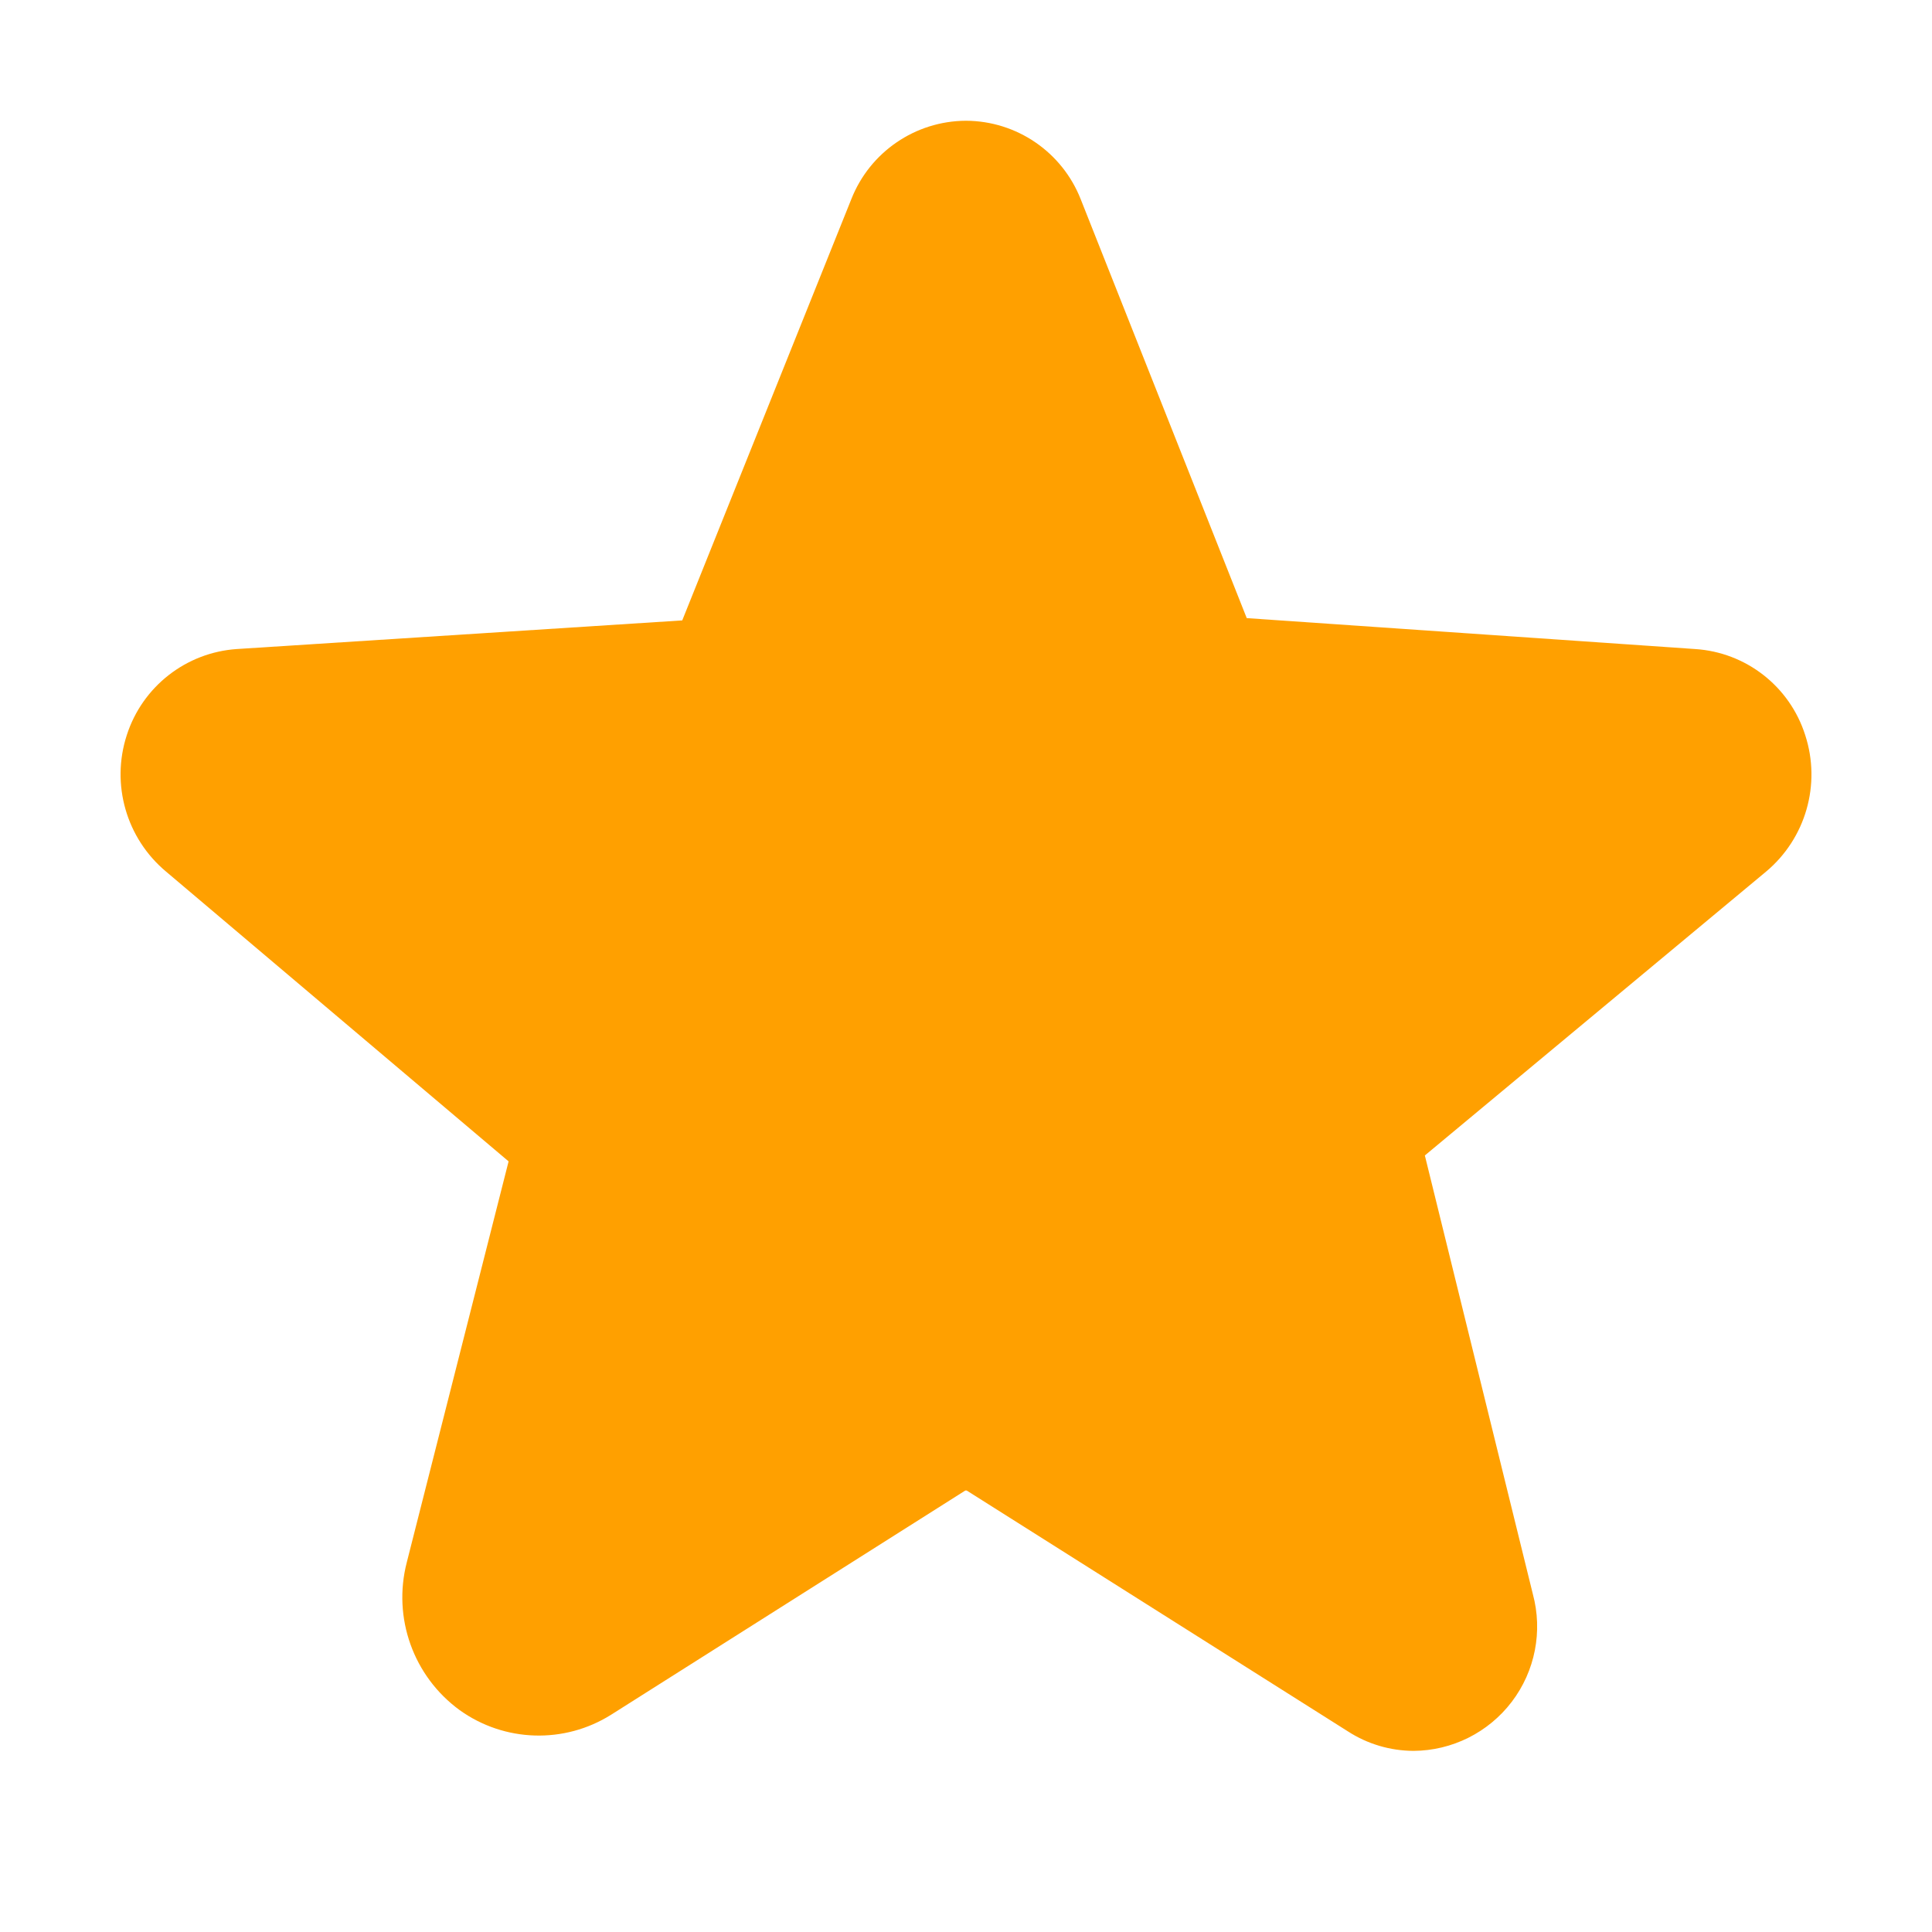
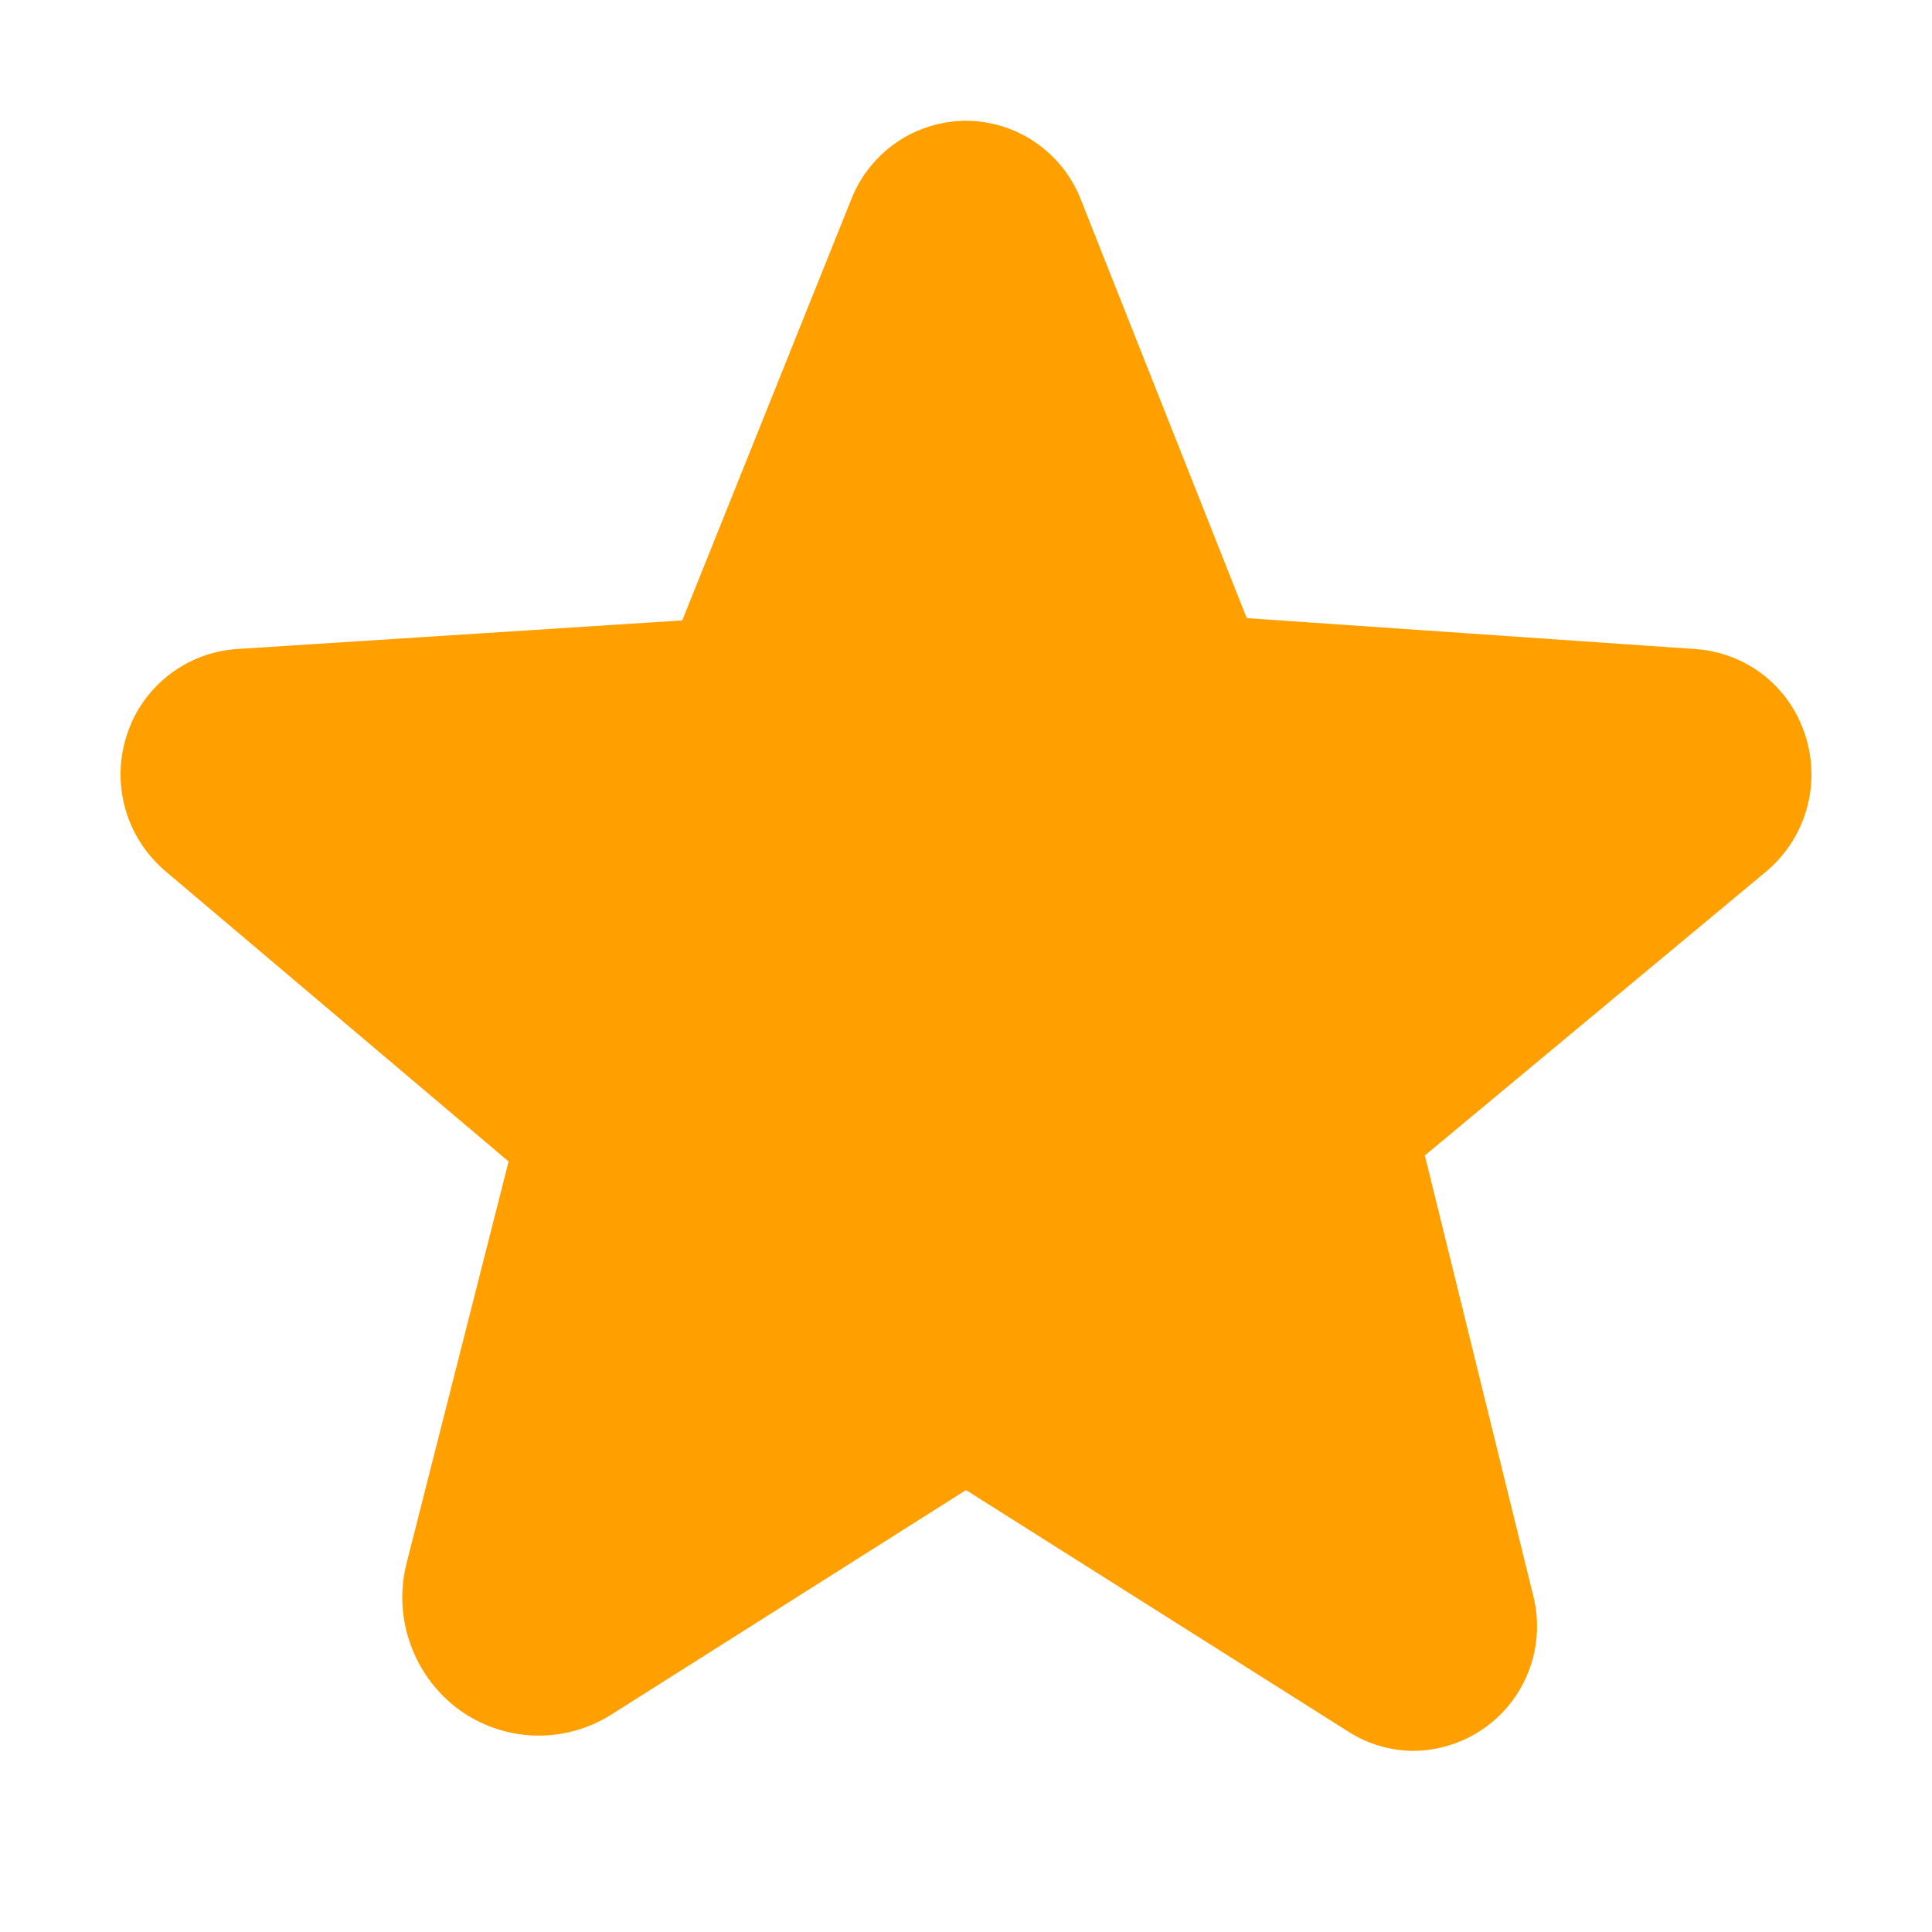
- <svg xmlns="http://www.w3.org/2000/svg" width="16" height="16" fill="none">
-   <path d="M14.95 6.088a1.025 1.025 0 00-.913-.713l-3.712-.256L8.95 1.65A1.025 1.025 0 008 1a1.025 1.025 0 00-.95.65l-1.4 3.488-3.688.237a1.031 1.031 0 00-.912.713 1.05 1.05 0 00.325 1.13l2.837 2.4-.843 3.32a1.156 1.156 0 00.437 1.224 1.125 1.125 0 001.256.038l2.932-1.856h.012l3.156 1.994c.162.105.35.161.544.162a1.03 1.03 0 00.988-1.3L11.8 9.569l2.825-2.35a1.05 1.05 0 00.325-1.131z" fill="#FFA000" />
+ <svg xmlns="http://www.w3.org/2000/svg" width="16" height="16" viewBox="0 0 16 16" fill="none">
+   <path d="M14.95 6.088C14.887 5.891 14.767 5.717 14.604 5.59C14.441 5.463 14.243 5.388 14.037 5.375L10.325 5.119L8.95 1.65C8.875 1.459 8.744 1.295 8.575 1.179C8.405 1.063 8.205 1.001 8 1C7.795 1.001 7.594 1.063 7.425 1.179C7.256 1.295 7.125 1.459 7.05 1.65L5.65 5.138L1.962 5.375C1.756 5.389 1.559 5.464 1.397 5.591C1.234 5.718 1.113 5.891 1.05 6.088C0.985 6.287 0.981 6.501 1.039 6.703C1.097 6.905 1.214 7.084 1.375 7.219L4.212 9.619L3.369 12.938C3.31 13.162 3.321 13.399 3.399 13.617C3.477 13.836 3.619 14.026 3.806 14.162C3.988 14.293 4.205 14.366 4.428 14.373C4.652 14.38 4.873 14.319 5.062 14.2L7.994 12.344H8.006L11.162 14.338C11.324 14.443 11.513 14.499 11.706 14.5C11.864 14.499 12.019 14.461 12.16 14.391C12.301 14.32 12.424 14.218 12.519 14.093C12.614 13.967 12.68 13.821 12.71 13.667C12.74 13.512 12.735 13.352 12.694 13.2L11.8 9.569L14.625 7.219C14.786 7.084 14.903 6.905 14.961 6.703C15.019 6.501 15.015 6.287 14.95 6.088Z" fill="#FFA000" />
</svg>
